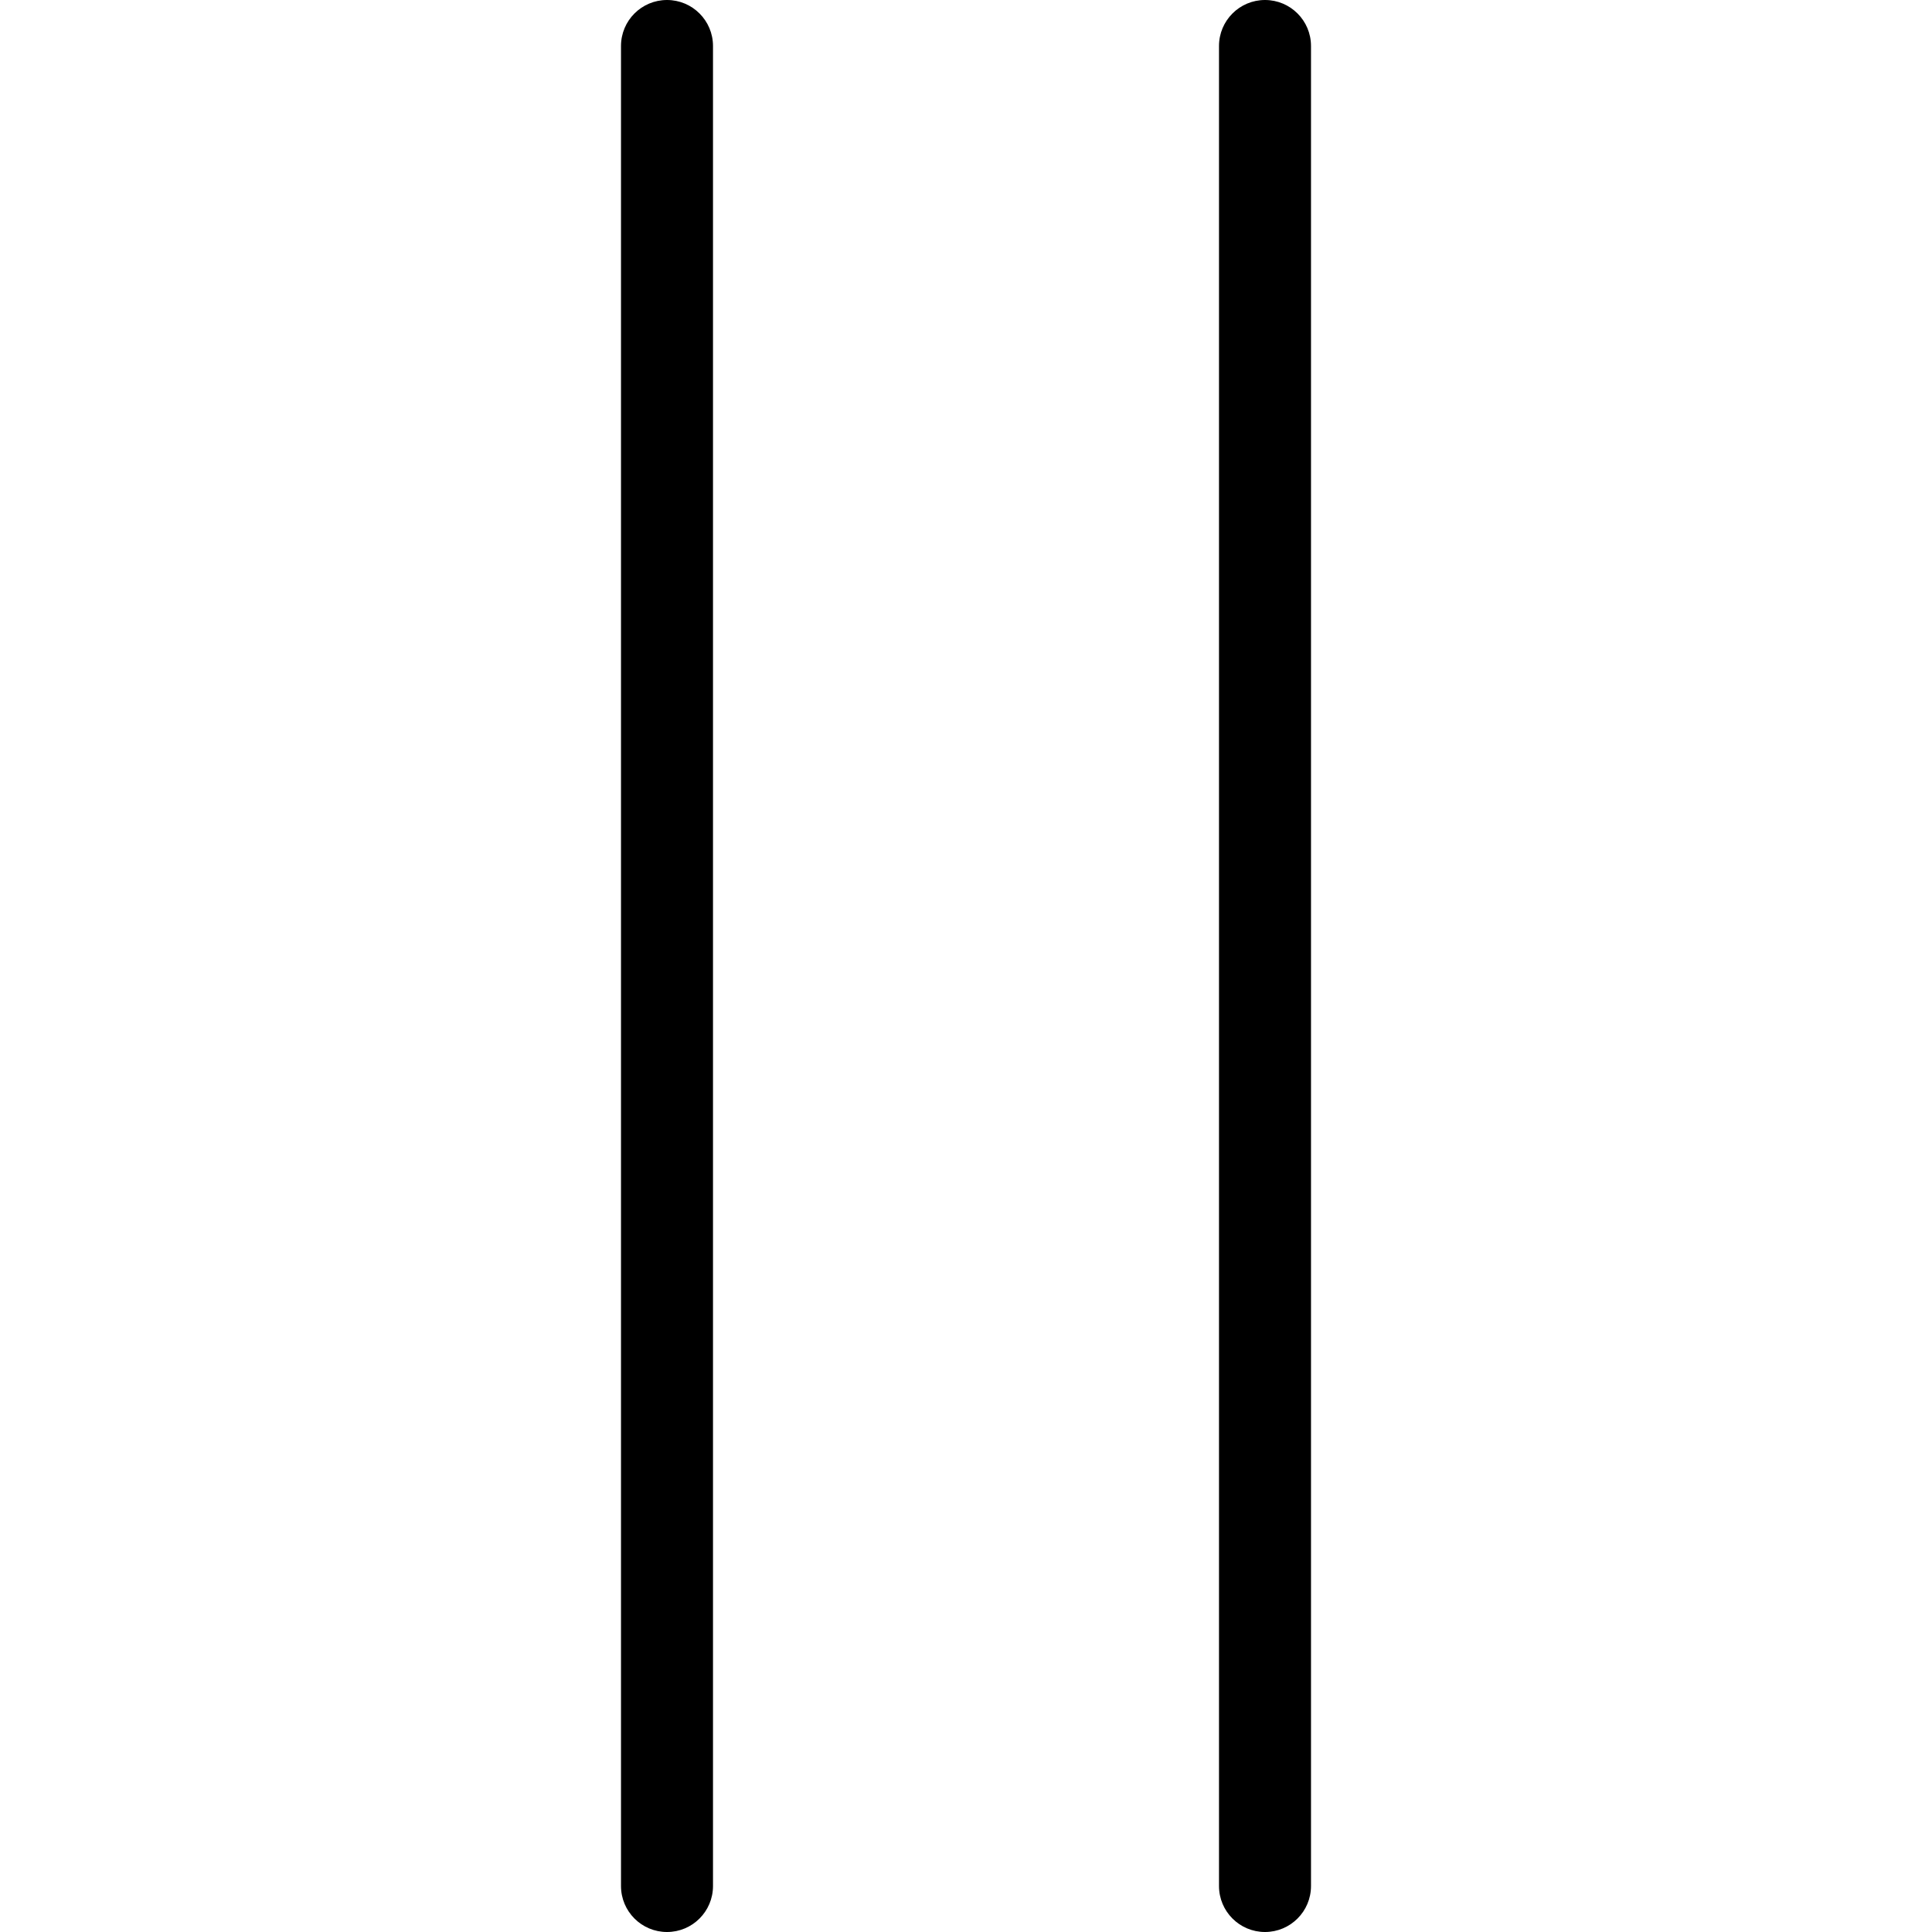
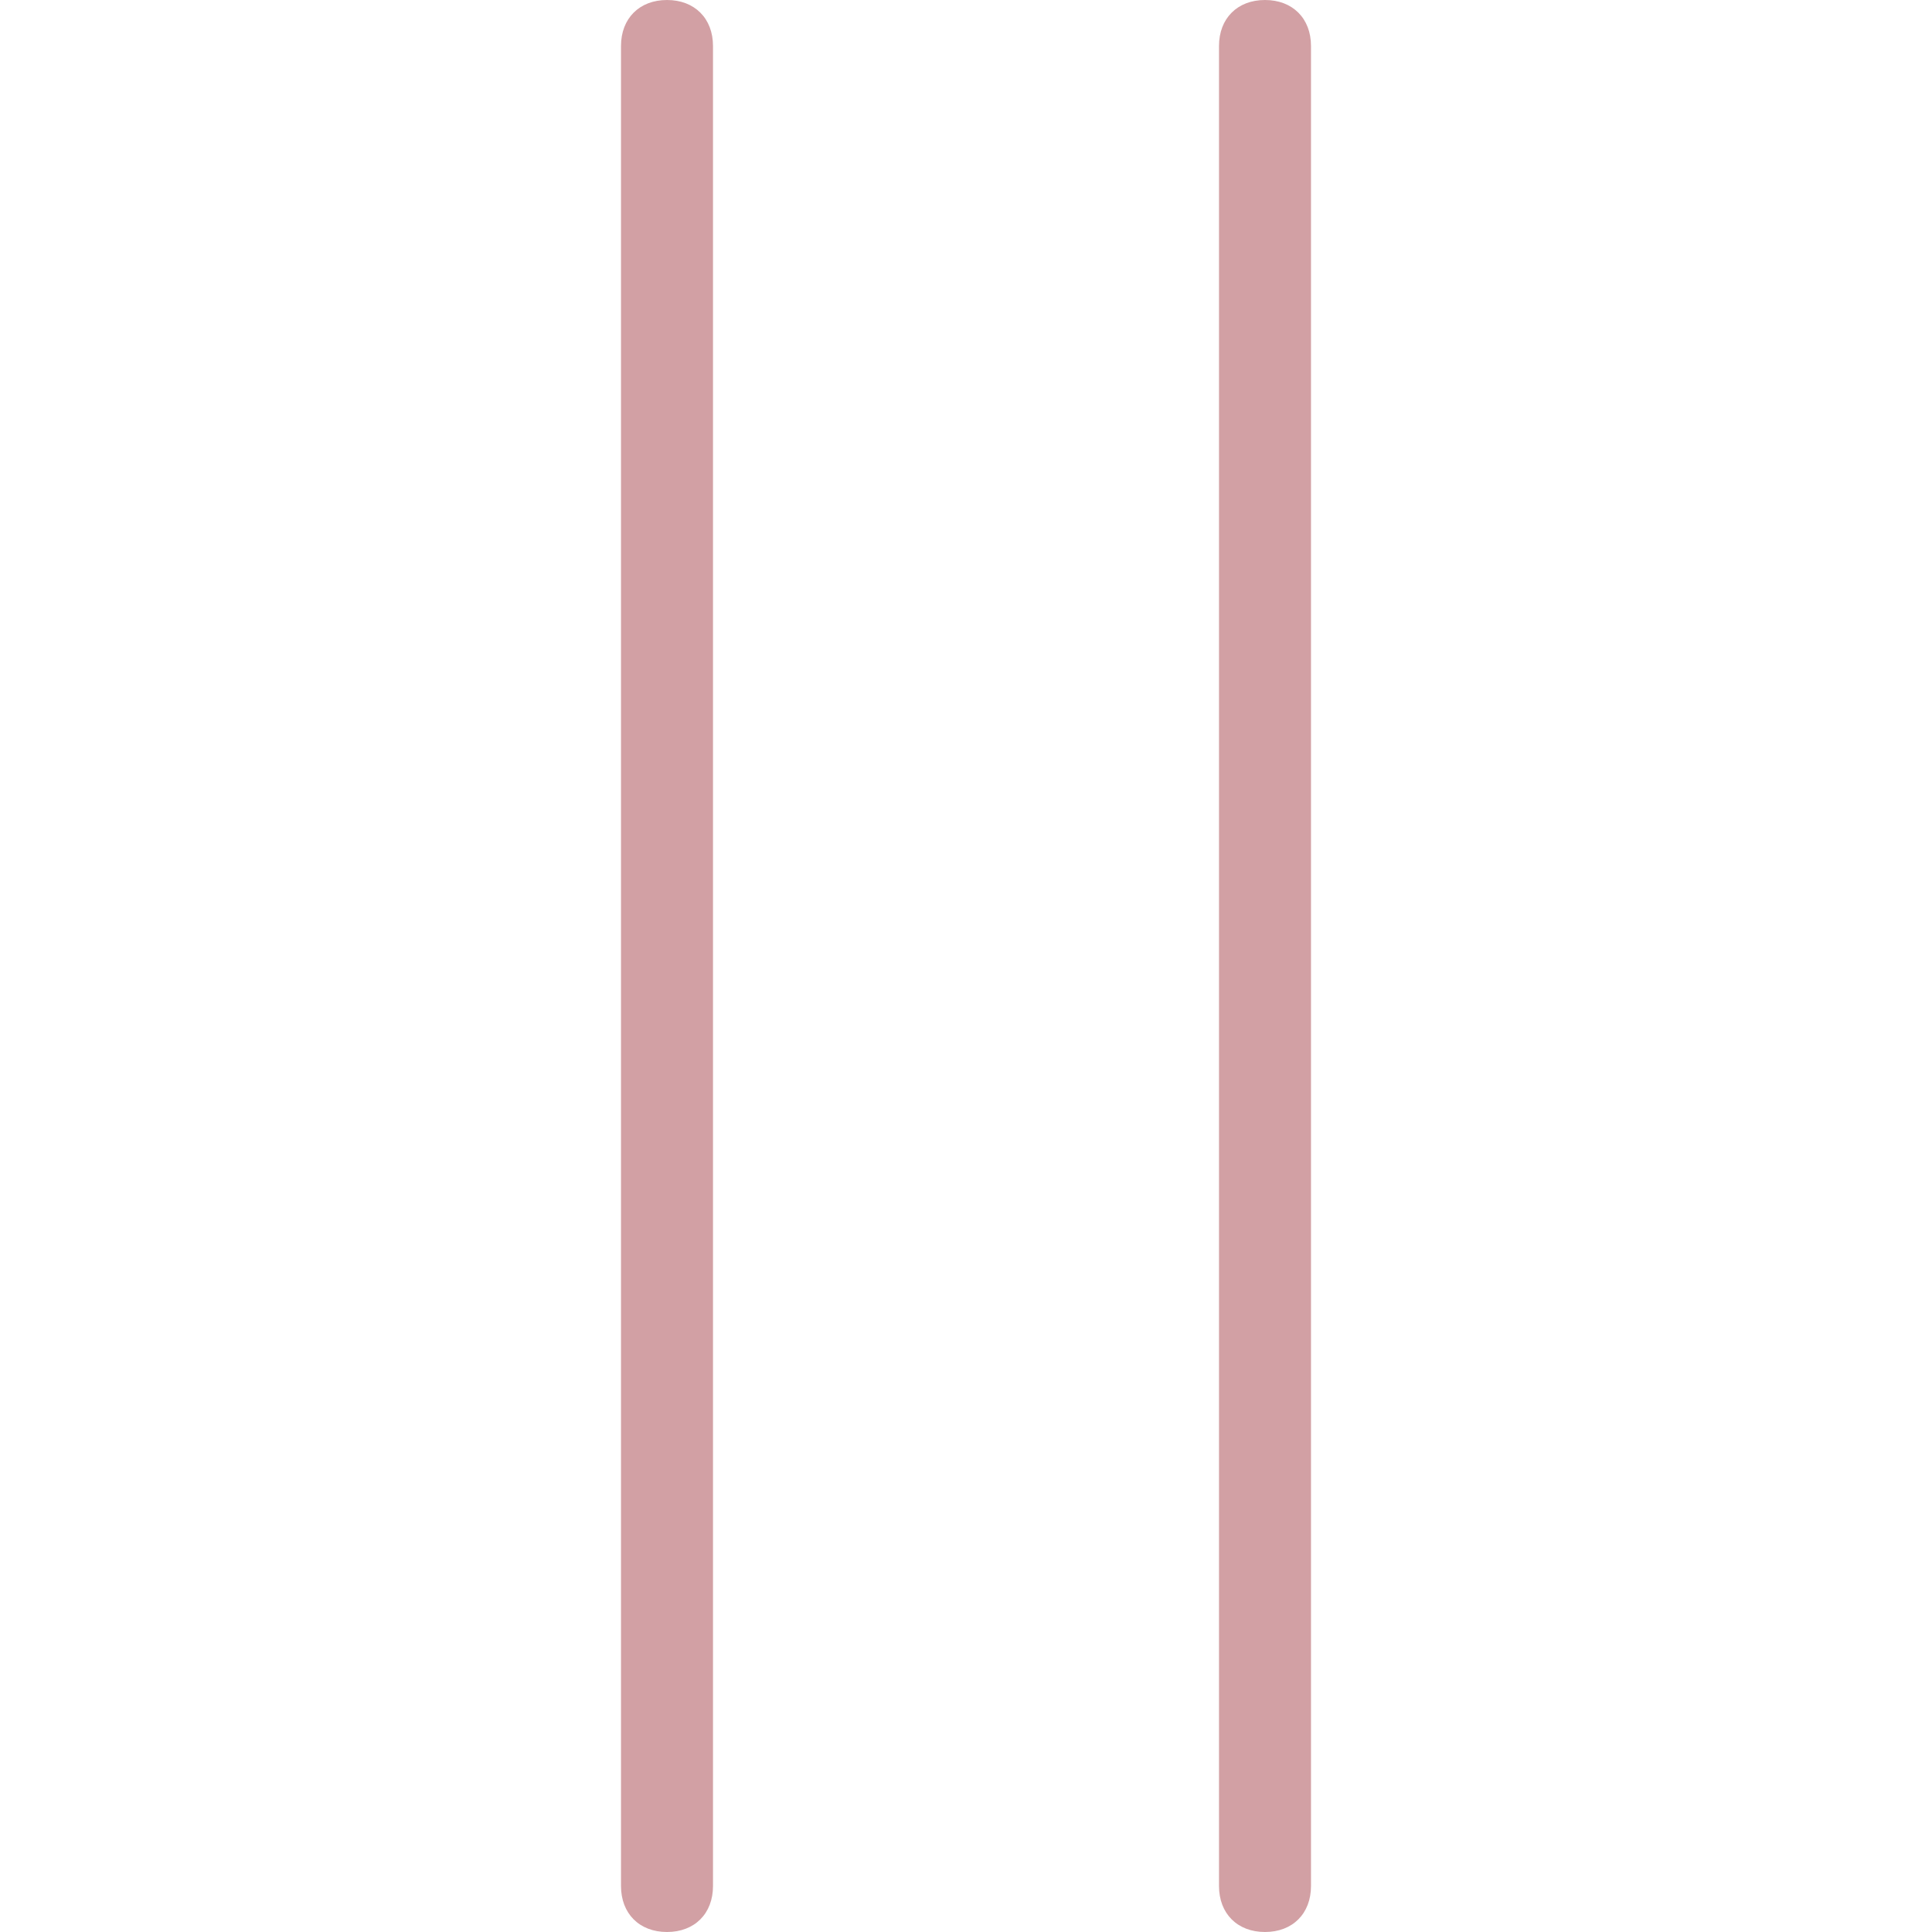
<svg xmlns="http://www.w3.org/2000/svg" version="1.1" id="Capa_1" x="0px" y="0px" viewBox="0 0 42 42" style="enable-background:new 0 0 42 42;" xml:space="preserve">
+   <style type="text/css">
+ 	.st0{fill:#D2A0A4;}
+ </style>
  <g>
-     <path d="M14.5,0c-0.552,0-1,0.447-1,1v40c0,0.553,0.448,1,1,1s1-0.447,1-1V1C15.5,0.447,15.052,0,14.5,0z" />
-     <path d="M27.5,0c-0.552,0-1,0.447-1,1v40c0,0.553,0.448,1,1,1s1-0.447,1-1V1C28.5,0.447,28.052,0,27.5,0z" />
+     <path class="st0" d="M14.5,0c-0.6,0-1,0.4-1,1v40c0,0.6,0.4,1,1,1s1-0.4,1-1V1C15.5,0.4,15.1,0,14.5,0z" />
+     <path class="st0" d="M27.5,0c-0.6,0-1,0.4-1,1v40c0,0.6,0.4,1,1,1s1-0.4,1-1V1C28.5,0.4,28.1,0,27.5,0z" />
  </g>
-   <g>
- </g>
-   <g>
- </g>
-   <g>
- </g>
-   <g>
- </g>
-   <g>
- </g>
-   <g>
- </g>
-   <g>
- </g>
-   <g>
- </g>
-   <g>
- </g>
-   <g>
- </g>
-   <g>
- </g>
-   <g>
- </g>
-   <g>
- </g>
-   <g>
- </g>
-   <g>
- </g>
</svg>
